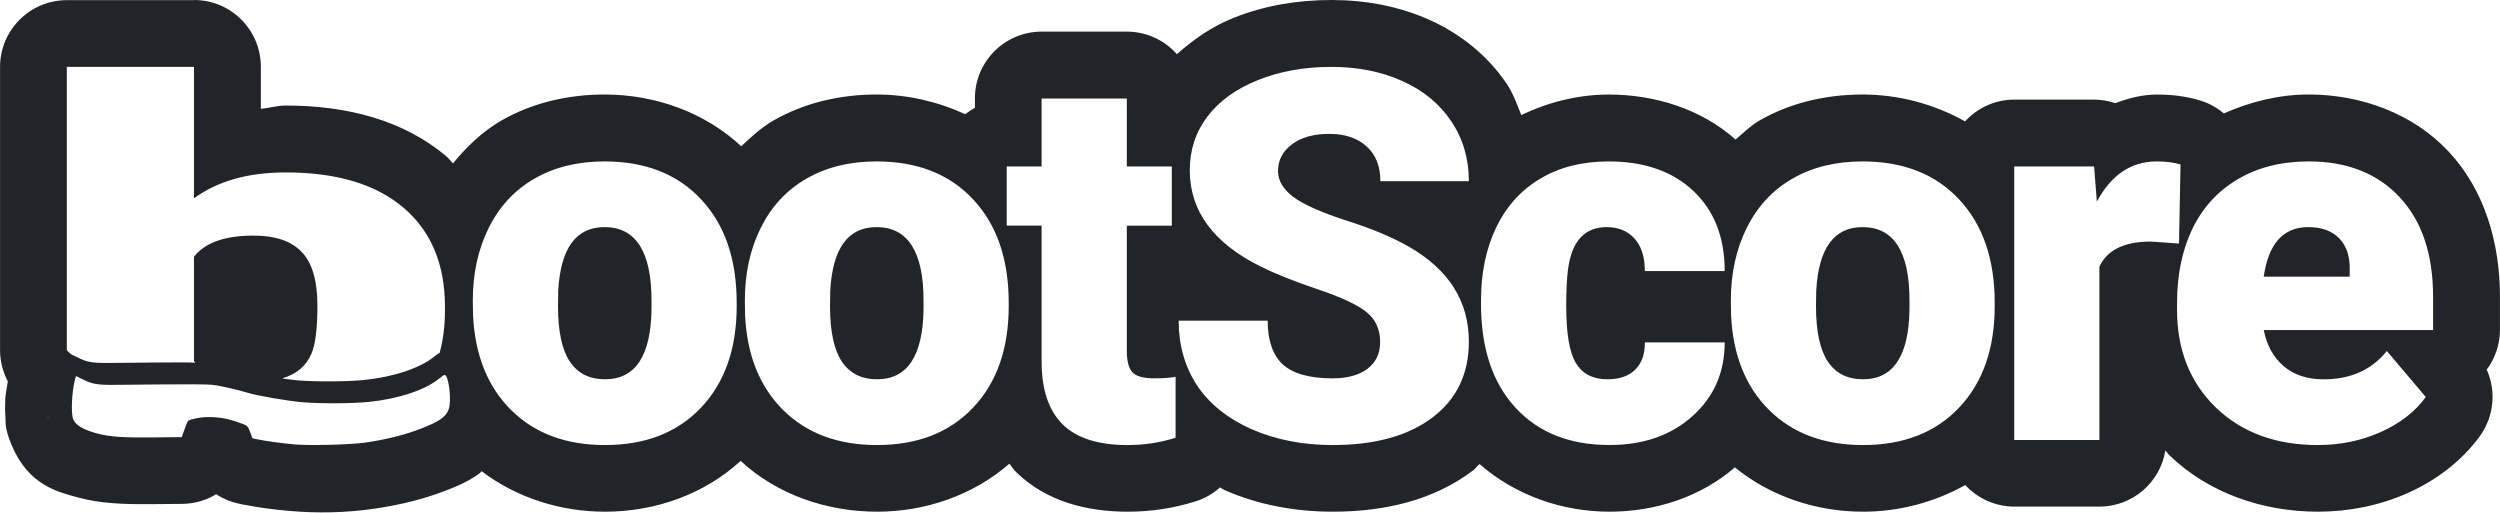
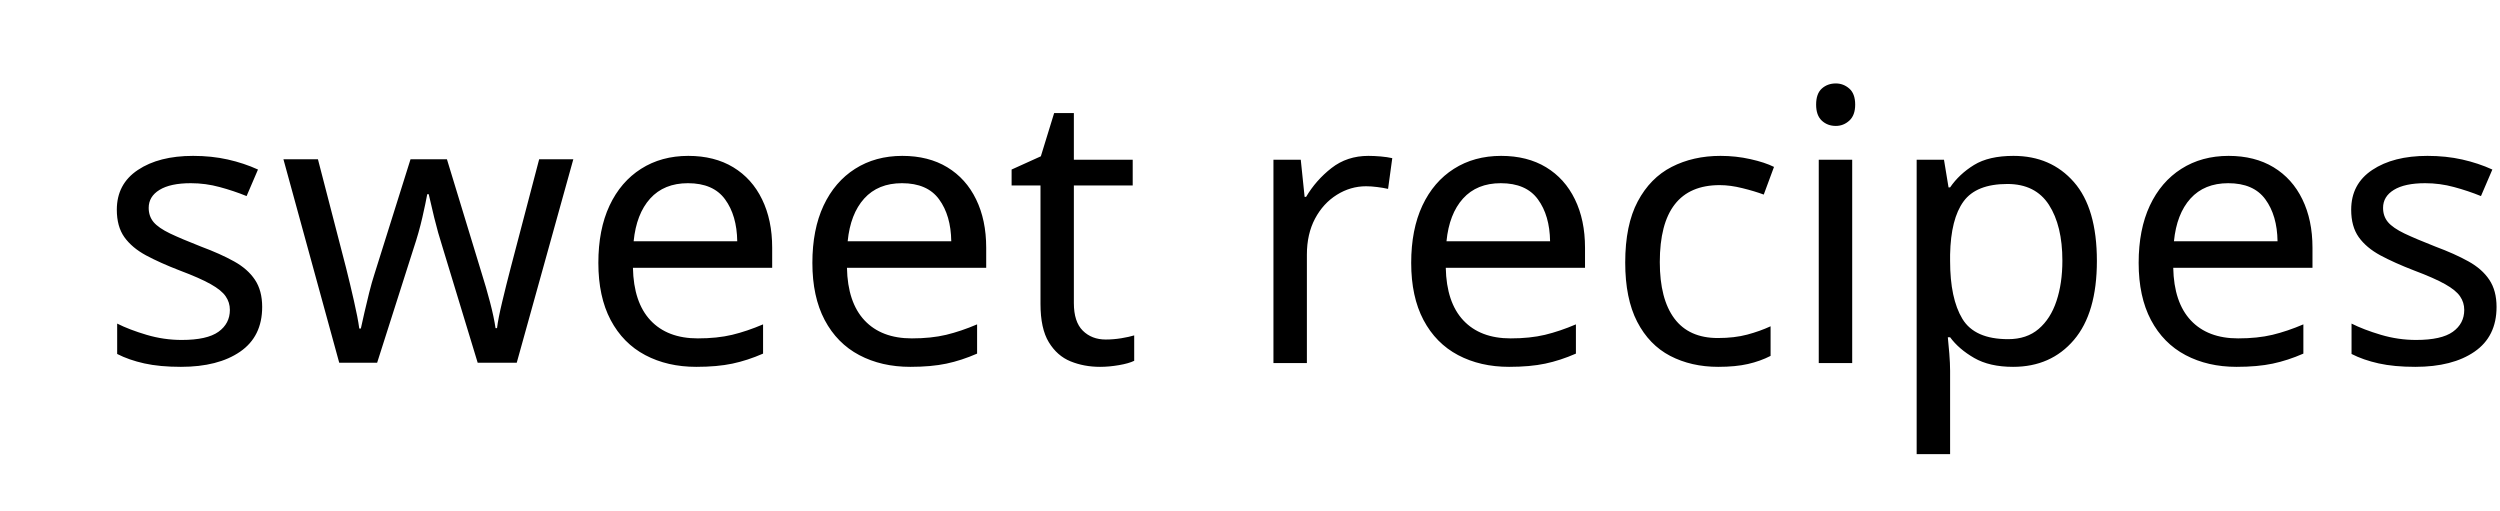
- <svg xmlns="http://www.w3.org/2000/svg" width="131.729" height="27" viewBox="0 0 34.853 7.144" version="1.1" id="svg1323">
-   <defs id="defs1317" />
-   <g id="layer1" transform="translate(0,-289.8562)">
-     <path transform="matrix(0.2645833,0,0,0.2645833,0,289.8562)" d="M 10.223 0 L 10.219 0.008 L 3.518 0.008 A 3.519 3.519 0 0 0 0 3.525 L 0 18.451 A 3.519 3.519 0 0 0 0.408 20.092 C 0.371 20.392 0.288 20.731 0.275 21.025 C 0.263 21.326 0.259 21.619 0.283 21.953 C 0.305 22.287 0.23 22.543 0.607 23.447 C 1.506 25.597 3.074 25.935 4.186 26.232 C 5.258 26.519 6.384 26.582 8.123 26.564 L 9.611 26.551 A 3.519 3.519 0 0 0 11.389 26.043 A 3.519 3.519 0 0 0 12.611 26.547 L 12.883 26.602 C 12.883 26.602 12.883 26.601 12.891 26.602 L 12.9 26.602 C 13.63 26.75 14.427 26.85 15.191 26.918 C 16.723 27.055 18.235 27.025 19.787 26.795 C 21.1 26.601 22.316 26.303 23.457 25.861 C 24.041 25.635 24.571 25.431 25.225 24.977 C 25.275 24.943 25.325 24.871 25.377 24.83 C 27.214 26.227 29.524 26.963 31.881 26.963 C 34.525 26.963 37.115 26.041 39.023 24.287 C 40.941 26.061 43.56 26.963 46.215 26.963 C 48.782 26.963 51.293 26.086 53.186 24.432 C 53.303 24.57 53.388 24.725 53.52 24.855 C 55.131 26.448 57.319 26.963 59.416 26.963 C 60.638 26.963 61.855 26.782 63.016 26.412 A 3.519 3.519 0 0 0 64.285 25.684 C 64.364 25.721 64.429 25.783 64.508 25.818 A 3.519 3.519 0 0 0 64.535 25.83 C 66.301 26.603 68.235 26.963 70.223 26.963 C 72.961 26.963 75.544 26.358 77.607 24.797 C 77.739 24.697 77.836 24.559 77.961 24.451 C 79.818 26.085 82.29 26.963 84.809 26.963 C 87.211 26.963 89.61 26.193 91.414 24.627 C 93.287 26.157 95.703 26.963 98.17 26.963 C 100.069 26.963 101.932 26.465 103.553 25.559 A 3.519 3.519 0 0 0 106.137 26.695 L 110.627 26.695 A 3.519 3.519 0 0 0 114.098 23.732 C 114.179 23.817 114.238 23.92 114.322 24.002 A 3.519 3.519 0 0 0 114.332 24.01 C 116.383 25.981 119.23 26.963 122.139 26.963 C 123.768 26.963 125.385 26.64 126.867 25.982 A 3.519 3.519 0 0 0 126.881 25.975 C 128.363 25.31 129.709 24.307 130.674 22.975 A 3.519 3.519 0 0 0 131.031 19.477 A 3.519 3.519 0 0 0 131.729 17.381 L 131.729 15.637 C 131.729 12.782 130.913 10.009 129.027 7.99 C 127.168 5.992 124.412 4.979 121.658 4.979 C 120.095 4.979 118.583 5.356 117.178 5.977 A 3.519 3.519 0 0 0 115.912 5.289 C 115.141 5.058 114.391 4.982 113.65 4.982 C 112.901 4.982 112.17 5.167 111.463 5.436 A 3.519 3.519 0 0 0 110.348 5.248 L 106.137 5.248 A 3.519 3.519 0 0 0 103.543 6.396 C 101.919 5.485 100.05 4.98 98.145 4.98 C 96.231 4.98 94.337 5.412 92.697 6.357 C 92.235 6.624 91.861 7.011 91.451 7.354 C 89.642 5.745 87.211 4.982 84.77 4.982 C 83.163 4.982 81.596 5.376 80.158 6.061 C 79.935 5.507 79.74 4.939 79.408 4.443 C 78.417 2.953 76.968 1.787 75.342 1.057 C 73.734 0.331 71.965 0 70.154 0 C 68.349 0 66.601 0.298 64.99 0.945 C 63.883 1.384 62.901 2.063 62.012 2.855 A 3.519 3.519 0 0 0 59.377 1.666 L 54.889 1.666 A 3.519 3.519 0 0 0 51.369 5.184 L 51.369 5.678 A 3.519 3.519 0 0 0 50.861 6.018 C 49.413 5.353 47.816 4.98 46.189 4.98 C 44.276 4.98 42.382 5.412 40.742 6.357 C 40.116 6.718 39.582 7.211 39.055 7.707 C 37.142 5.921 34.526 4.98 31.855 4.98 C 29.942 4.98 28.048 5.412 26.408 6.357 C 25.418 6.928 24.591 7.727 23.865 8.611 C 23.747 8.499 23.66 8.358 23.535 8.252 C 21.266 6.326 18.275 5.561 15.057 5.561 C 14.605 5.561 14.186 5.694 13.742 5.734 L 13.742 3.518 A 3.519 3.519 0 0 0 10.223 0 z M 3.518 3.525 L 10.219 3.525 L 10.219 10.451 C 11.465 9.538 13.076 9.086 15.051 9.086 C 17.728 9.086 19.796 9.702 21.254 10.939 C 22.712 12.177 23.443 13.919 23.443 16.164 L 23.443 16.381 C 23.443 17.189 23.345 17.928 23.16 18.604 C 23.125 18.604 23.007 18.681 22.896 18.775 C 22.176 19.386 20.727 19.871 19.158 20.025 C 18.263 20.113 16.651 20.12 15.695 20.043 C 15.476 20.024 15.181 19.987 14.865 19.941 C 15.616 19.714 16.131 19.286 16.404 18.648 C 16.616 18.162 16.723 17.317 16.723 16.113 C 16.723 14.782 16.443 13.835 15.887 13.271 C 15.343 12.7 14.501 12.414 13.361 12.414 C 11.85 12.414 10.802 12.785 10.219 13.527 L 10.219 19.033 C 10.241 19.06 10.267 19.085 10.289 19.111 C 10.051 19.104 9.896 19.096 9.453 19.096 C 8.644 19.096 7.31 19.108 6.486 19.119 C 4.833 19.146 4.66 19.127 4.031 18.807 C 4.031 18.807 3.826 18.721 3.736 18.658 C 3.654 18.601 3.518 18.451 3.518 18.451 L 3.518 3.525 z M 70.15 3.525 C 71.545 3.525 72.791 3.774 73.893 4.271 C 75.003 4.769 75.864 5.479 76.477 6.402 C 77.089 7.317 77.396 8.366 77.396 9.547 L 72.734 9.547 C 72.734 8.757 72.49 8.144 72.002 7.709 C 71.522 7.274 70.869 7.055 70.043 7.055 C 69.208 7.055 68.549 7.242 68.061 7.615 C 67.581 7.979 67.34 8.445 67.34 9.014 C 67.34 9.511 67.606 9.963 68.139 10.371 C 68.671 10.771 69.608 11.188 70.949 11.623 C 72.29 12.049 73.392 12.512 74.254 13.01 C 76.35 14.217 77.396 15.882 77.396 18.004 C 77.396 19.7 76.757 21.032 75.479 22 C 74.2 22.968 72.446 23.451 70.217 23.451 C 68.645 23.451 67.22 23.173 65.941 22.613 C 64.672 22.045 63.713 21.272 63.064 20.295 C 62.425 19.309 62.105 18.177 62.105 16.898 L 66.795 16.898 C 66.795 17.937 67.059 18.706 67.592 19.203 C 68.133 19.692 69.009 19.936 70.217 19.936 C 70.989 19.936 71.597 19.772 72.041 19.443 C 72.494 19.106 72.721 18.635 72.721 18.031 C 72.721 17.347 72.477 16.815 71.988 16.434 C 71.509 16.052 70.66 15.655 69.443 15.246 C 68.227 14.838 67.233 14.442 66.461 14.061 C 63.948 12.826 62.691 11.132 62.691 8.975 C 62.691 7.9 63.001 6.954 63.623 6.137 C 64.254 5.311 65.144 4.672 66.289 4.219 C 67.435 3.757 68.721 3.525 70.15 3.525 z M 54.883 5.191 L 59.373 5.191 L 59.373 8.773 L 61.744 8.773 L 61.744 11.891 L 59.373 11.891 L 59.373 18.484 C 59.373 19.026 59.471 19.402 59.666 19.615 C 59.861 19.828 60.247 19.936 60.824 19.936 C 61.268 19.936 61.641 19.909 61.943 19.855 L 61.943 23.066 C 61.135 23.324 60.291 23.451 59.412 23.451 C 57.867 23.451 56.727 23.088 55.99 22.359 C 55.253 21.631 54.883 20.526 54.883 19.043 L 54.883 11.889 L 53.045 11.889 L 53.045 8.773 L 54.883 8.773 L 54.883 5.191 z M 31.85 8.506 C 34.007 8.506 35.71 9.177 36.953 10.518 C 38.196 11.85 38.816 13.665 38.816 15.965 L 38.816 16.125 C 38.816 18.372 38.19 20.155 36.938 21.479 C 35.694 22.793 34.008 23.451 31.877 23.451 C 29.826 23.451 28.179 22.839 26.936 21.613 C 25.692 20.379 25.022 18.708 24.924 16.604 L 24.91 15.846 C 24.91 14.407 25.191 13.127 25.75 12.008 C 26.309 10.88 27.112 10.016 28.16 9.412 C 29.208 8.808 30.438 8.506 31.85 8.506 z M 46.184 8.506 C 48.341 8.506 50.042 9.177 51.285 10.518 C 52.528 11.85 53.15 13.665 53.15 15.965 L 53.15 16.125 C 53.15 18.372 52.526 20.155 51.273 21.479 C 50.03 22.793 48.342 23.451 46.211 23.451 C 44.16 23.451 42.513 22.839 41.27 21.613 C 40.026 20.379 39.355 18.708 39.258 16.604 L 39.246 15.846 C 39.246 14.407 39.525 13.127 40.084 12.008 C 40.643 10.88 41.446 10.016 42.494 9.412 C 43.542 8.808 44.772 8.506 46.184 8.506 z M 84.764 8.506 C 86.637 8.506 88.125 9.024 89.227 10.062 C 90.328 11.101 90.877 12.509 90.877 14.285 L 86.67 14.285 C 86.67 13.539 86.487 12.966 86.123 12.566 C 85.759 12.167 85.271 11.967 84.658 11.967 C 83.495 11.967 82.816 12.71 82.621 14.193 C 82.559 14.664 82.527 15.311 82.527 16.137 C 82.527 17.584 82.7 18.589 83.047 19.148 C 83.393 19.708 83.942 19.986 84.697 19.986 C 85.328 19.986 85.816 19.818 86.162 19.48 C 86.508 19.134 86.679 18.656 86.67 18.043 L 90.877 18.043 C 90.877 19.624 90.31 20.919 89.174 21.932 C 88.046 22.944 86.59 23.449 84.805 23.449 C 82.709 23.449 81.057 22.793 79.85 21.479 C 78.642 20.164 78.037 18.344 78.037 16.018 L 78.037 15.83 C 78.037 14.374 78.305 13.09 78.838 11.98 C 79.38 10.862 80.156 10.005 81.168 9.41 C 82.18 8.806 83.378 8.506 84.764 8.506 z M 98.139 8.506 C 100.297 8.506 101.997 9.177 103.24 10.518 C 104.483 11.85 105.105 13.665 105.105 15.965 L 105.105 16.125 C 105.105 18.372 104.481 20.155 103.229 21.479 C 101.985 22.793 100.297 23.451 98.166 23.451 C 96.115 23.451 94.468 22.839 93.225 21.613 C 91.981 20.379 91.311 18.708 91.213 16.604 L 91.201 15.846 C 91.201 14.407 91.48 13.127 92.039 12.008 C 92.598 10.88 93.401 10.016 94.449 9.412 C 95.497 8.808 96.727 8.506 98.139 8.506 z M 113.645 8.506 C 114.124 8.506 114.541 8.559 114.896 8.666 L 114.816 12.834 L 113.34 12.729 C 111.928 12.729 111.021 13.173 110.621 14.061 L 110.621 23.186 L 106.133 23.186 L 106.133 8.773 L 110.342 8.773 L 110.488 10.625 C 111.243 9.213 112.295 8.506 113.645 8.506 z M 121.652 8.506 C 123.677 8.506 125.275 9.136 126.447 10.396 C 127.619 11.649 128.205 13.4 128.205 15.646 L 128.205 17.391 L 119.281 17.391 C 119.441 18.199 119.792 18.833 120.334 19.295 C 120.876 19.757 121.578 19.988 122.439 19.988 C 123.86 19.988 124.968 19.491 125.768 18.496 L 127.82 20.92 C 127.261 21.692 126.466 22.31 125.436 22.771 C 124.414 23.224 123.314 23.451 122.133 23.451 C 119.922 23.451 118.131 22.793 116.764 21.479 C 115.396 20.155 114.713 18.44 114.713 16.326 L 114.713 15.951 C 114.713 14.477 114.984 13.177 115.525 12.049 C 116.076 10.921 116.876 10.052 117.924 9.439 C 118.972 8.818 120.214 8.506 121.652 8.506 z M 31.85 11.967 C 30.349 11.967 29.536 13.082 29.412 15.311 L 29.4 16.125 C 29.4 17.457 29.608 18.433 30.025 19.055 C 30.443 19.676 31.06 19.986 31.877 19.986 C 33.475 19.986 34.293 18.757 34.328 16.297 L 34.328 15.844 C 34.328 13.26 33.501 11.967 31.85 11.967 z M 46.184 11.967 C 44.683 11.967 43.87 13.082 43.746 15.311 L 43.734 16.125 C 43.734 17.457 43.942 18.433 44.359 19.055 C 44.777 19.676 45.394 19.986 46.211 19.986 C 47.809 19.986 48.627 18.757 48.662 16.297 L 48.662 15.844 C 48.662 13.26 47.835 11.967 46.184 11.967 z M 98.139 11.967 C 96.638 11.967 95.825 13.082 95.701 15.311 L 95.688 16.125 C 95.688 17.457 95.897 18.433 96.314 19.055 C 96.732 19.676 97.347 19.986 98.164 19.986 C 99.762 19.986 100.58 18.757 100.615 16.297 L 100.615 15.844 C 100.615 13.26 99.79 11.967 98.139 11.967 z M 121.625 11.967 C 120.311 11.967 119.53 12.838 119.281 14.578 L 123.811 14.578 L 123.811 14.232 C 123.828 13.513 123.646 12.957 123.264 12.566 C 122.882 12.167 122.335 11.967 121.625 11.967 z M 23.428 19.758 C 23.646 19.767 23.805 21.136 23.637 21.576 C 23.483 21.978 23.148 22.211 22.184 22.584 C 21.333 22.914 20.38 23.154 19.268 23.318 C 18.496 23.433 16.317 23.489 15.5 23.416 C 14.889 23.362 14.017 23.244 13.59 23.156 L 13.303 23.098 L 13.18 22.771 C 13.088 22.53 13.022 22.431 12.924 22.393 C 12.113 22.073 11.648 21.975 10.939 21.975 C 10.577 21.975 9.996 22.09 9.906 22.18 C 9.881 22.206 9.797 22.406 9.719 22.629 L 9.576 23.033 L 8.086 23.049 C 6.422 23.064 5.78 23.018 5.096 22.836 C 4.393 22.648 3.982 22.402 3.854 22.094 C 3.73 21.797 3.78 20.637 3.943 20.029 L 4.002 19.812 L 4.297 19.961 C 4.926 20.278 5.099 20.301 6.752 20.273 C 7.575 20.262 8.91 20.252 9.719 20.252 C 11.183 20.252 11.195 20.251 11.961 20.42 C 12.384 20.512 12.861 20.633 13.02 20.688 C 13.447 20.835 15.169 21.133 15.959 21.197 C 16.914 21.275 18.528 21.265 19.424 21.178 C 20.993 21.024 22.442 20.538 23.162 19.928 C 23.274 19.833 23.393 19.758 23.428 19.758 z M 2.445 21.947 C 2.46 21.955 2.503 21.967 2.52 21.975 C 2.527 21.975 2.664 22.051 2.664 22.051 L 2.445 21.947 z " style="color:#000000;font-style:normal;font-variant:normal;font-weight:900;font-stretch:normal;font-size:medium;line-height:125%;font-family:Roboto;-inkscape-font-specification:'Roboto Heavy';font-variant-ligatures:normal;font-variant-position:normal;font-variant-caps:normal;font-variant-numeric:normal;font-variant-alternates:normal;font-feature-settings:normal;text-indent:0;text-align:start;text-decoration:none;text-decoration-line:none;text-decoration-style:solid;text-decoration-color:#000000;letter-spacing:-0.418px;word-spacing:0px;text-transform:none;writing-mode:lr-tb;direction:ltr;text-orientation:mixed;dominant-baseline:auto;baseline-shift:baseline;text-anchor:start;white-space:normal;shape-padding:0;clip-rule:nonzero;display:inline;overflow:visible;visibility:visible;isolation:auto;mix-blend-mode:normal;color-interpolation:sRGB;color-interpolation-filters:linearRGB;solid-color:#000000;solid-opacity:1;vector-effect:none;fill:#212529;fill-opacity:1;fill-rule:nonzero;stroke:none;stroke-width:7.037;stroke-linecap:round;stroke-linejoin:round;stroke-miterlimit:4;stroke-dasharray:none;stroke-dashoffset:0;stroke-opacity:1;color-rendering:auto;image-rendering:auto;shape-rendering:auto;text-rendering:auto;enable-background:accumulate" id="path1312" />
-     <path d="m 6.591,294.049 q 0,-0.571 0.222,-1.015 0.222,-0.448 0.638,-0.687 0.416,-0.24 0.976,-0.24 0.856,0 1.35,0.532 0.493,0.529 0.493,1.441 v 0.042 q 0,0.892 -0.497,1.417 -0.493,0.522 -1.339,0.522 -0.814,0 -1.308,-0.486 -0.493,-0.49 -0.532,-1.325 z m 1.188,0.074 q 0,0.529 0.166,0.775 0.166,0.247 0.49,0.247 0.634,0 0.648,-0.976 v -0.12 q 0,-1.026 -0.656,-1.026 -0.596,0 -0.645,0.885 z" style="font-style:normal;font-variant:normal;font-weight:900;font-stretch:normal;font-size:medium;line-height:125%;font-family:Roboto;-inkscape-font-specification:'Roboto Heavy';letter-spacing:-0.418px;word-spacing:0px;fill:none;fill-opacity:1;stroke:none;stroke-width:0.18px;stroke-linecap:butt;stroke-linejoin:miter;stroke-opacity:1" id="path1189" />
-     <path d="m 10.384,294.049 q 0,-0.571 0.222,-1.015 0.222,-0.448 0.638,-0.687 0.416,-0.24 0.976,-0.24 0.856,0 1.35,0.532 0.493,0.529 0.493,1.441 v 0.042 q 0,0.892 -0.497,1.417 -0.493,0.522 -1.339,0.522 -0.814,0 -1.308,-0.486 -0.493,-0.49 -0.532,-1.325 z m 1.188,0.074 q 0,0.529 0.166,0.775 0.166,0.247 0.49,0.247 0.634,0 0.648,-0.976 v -0.12 q 0,-1.026 -0.656,-1.026 -0.596,0 -0.645,0.885 z" style="font-style:normal;font-variant:normal;font-weight:900;font-stretch:normal;font-size:medium;line-height:125%;font-family:Roboto;-inkscape-font-specification:'Roboto Heavy';letter-spacing:-0.418px;word-spacing:0px;fill:none;fill-opacity:1;stroke:none;stroke-width:0.18px;stroke-linecap:butt;stroke-linejoin:miter;stroke-opacity:1" id="path1191" />
-     <path d="m 15.709,291.23 v 0.948 h 0.627 v 0.825 h -0.627 v 1.745 q 0,0.215 0.078,0.3 0.078,0.085 0.307,0.085 0.176,0 0.296,-0.021 v 0.849 q -0.321,0.102 -0.67,0.102 -0.613,0 -0.906,-0.289 -0.293,-0.289 -0.293,-0.878 v -1.893 h -0.486 v -0.825 h 0.486 v -0.948 z" style="font-style:normal;font-variant:normal;font-weight:900;font-stretch:normal;font-size:medium;line-height:125%;font-family:Roboto;-inkscape-font-specification:'Roboto Heavy';letter-spacing:-0.418px;word-spacing:0px;fill:none;fill-opacity:1;stroke:none;stroke-width:0.18px;stroke-linecap:butt;stroke-linejoin:miter;stroke-opacity:1" id="path1193" />
-     <path d="m 19.241,294.627 q 0,-0.271 -0.194,-0.423 -0.19,-0.152 -0.673,-0.314 -0.483,-0.162 -0.789,-0.314 -0.997,-0.49 -0.997,-1.346 0,-0.426 0.247,-0.751 0.25,-0.328 0.705,-0.507 0.455,-0.183 1.022,-0.183 0.553,0 0.99,0.197 0.441,0.197 0.684,0.564 0.243,0.363 0.243,0.832 h -1.234 q 0,-0.314 -0.194,-0.486 -0.19,-0.173 -0.518,-0.173 -0.331,0 -0.525,0.148 -0.19,0.144 -0.19,0.37 0,0.197 0.211,0.359 0.211,0.159 0.744,0.331 0.532,0.169 0.874,0.367 0.832,0.479 0.832,1.322 0,0.673 -0.507,1.057 -0.507,0.384 -1.392,0.384 -0.624,0 -1.131,-0.222 -0.504,-0.226 -0.761,-0.613 -0.254,-0.391 -0.254,-0.899 h 1.241 q 0,0.412 0.211,0.61 0.215,0.194 0.694,0.194 0.307,0 0.483,-0.13 0.18,-0.134 0.18,-0.374 z" style="font-style:normal;font-variant:normal;font-weight:900;font-stretch:normal;font-size:medium;line-height:125%;font-family:Roboto;-inkscape-font-specification:'Roboto Heavy';letter-spacing:-0.418px;word-spacing:0px;fill:none;fill-opacity:1;stroke:none;stroke-width:0.18px;stroke-linecap:butt;stroke-linejoin:miter;stroke-opacity:1" id="path1195" />
-     <path d="m 22.41,295.145 q 0.25,0 0.388,-0.134 0.137,-0.137 0.134,-0.381 h 1.114 q 0,0.627 -0.451,1.029 -0.448,0.402 -1.156,0.402 -0.832,0 -1.311,-0.522 -0.479,-0.522 -0.479,-1.445 v -0.049 q 0,-0.578 0.211,-1.019 0.215,-0.444 0.617,-0.68 0.402,-0.24 0.952,-0.24 0.744,0 1.181,0.412 0.437,0.412 0.437,1.117 h -1.114 q 0,-0.296 -0.144,-0.455 -0.144,-0.159 -0.388,-0.159 -0.462,0 -0.539,0.589 -0.025,0.187 -0.025,0.515 0,0.574 0.137,0.796 0.137,0.222 0.437,0.222 z" style="font-style:normal;font-variant:normal;font-weight:900;font-stretch:normal;font-size:medium;line-height:125%;font-family:Roboto;-inkscape-font-specification:'Roboto Heavy';letter-spacing:-0.418px;word-spacing:0px;fill:none;fill-opacity:1;stroke:none;stroke-width:0.18px;stroke-linecap:butt;stroke-linejoin:miter;stroke-opacity:1" id="path1198" />
-     <path d="m 24.13,294.049 q 0,-0.571 0.222,-1.015 0.222,-0.448 0.638,-0.687 0.416,-0.24 0.976,-0.24 0.856,0 1.35,0.532 0.493,0.529 0.493,1.441 v 0.042 q 0,0.892 -0.497,1.417 -0.493,0.522 -1.339,0.522 -0.814,0 -1.308,-0.486 -0.493,-0.49 -0.532,-1.325 z m 1.188,0.074 q 0,0.529 0.166,0.775 0.166,0.247 0.49,0.247 0.634,0 0.648,-0.976 v -0.12 q 0,-1.026 -0.656,-1.026 -0.596,0 -0.645,0.885 z" style="font-style:normal;font-variant:normal;font-weight:900;font-stretch:normal;font-size:medium;line-height:125%;font-family:Roboto;-inkscape-font-specification:'Roboto Heavy';letter-spacing:-0.418px;word-spacing:0px;fill:none;fill-opacity:1;stroke:none;stroke-width:0.18px;stroke-linecap:butt;stroke-linejoin:miter;stroke-opacity:1" id="path1200" />
-     <g transform="matrix(0.6149058,0,0,0.6149058,393.0394,128.9207)" id="g1210" style="fill:none;fill-opacity:1">
-       <path id="path1206" d="m -634.789,263.241 -2.884,0.001 v 6.423 c 0,0 0.059,0.064 0.094,0.088 0.039,0.027 0.127,0.064 0.127,0.064 0.271,0.137 0.345,0.146 1.056,0.134 0.354,-0.005 0.929,-0.01 1.277,-0.01 0.19,2.3e-4 0.257,0.003 0.36,0.006 -0.009,-0.011 -0.021,-0.022 -0.03,-0.034 v -2.369 c 0.251,-0.32 0.702,-0.479 1.352,-0.479 0.491,0 0.853,0.123 1.087,0.369 0.24,0.242 0.359,0.65 0.359,1.223 0,0.518 -0.046,0.882 -0.137,1.091 -0.117,0.274 -0.339,0.459 -0.662,0.557 0.136,0.02 0.263,0.036 0.357,0.043 0.411,0.033 1.105,0.029 1.49,-0.008 0.675,-0.066 1.299,-0.275 1.609,-0.537 0.048,-0.041 0.098,-0.074 0.113,-0.074 0.08,-0.291 0.121,-0.608 0.121,-0.956 v -0.093 c 0,-0.966 -0.314,-1.715 -0.941,-2.248 -0.627,-0.533 -1.517,-0.798 -2.67,-0.798 -0.85,-3e-5 -1.543,0.196 -2.079,0.589 z" style="font-style:normal;font-variant:normal;font-weight:900;font-stretch:normal;font-size:medium;line-height:125%;font-family:Roboto;-inkscape-font-specification:'Roboto Heavy';letter-spacing:-0.418px;word-spacing:0px;fill:none;fill-opacity:1;stroke:none;stroke-width:0.352px;stroke-linecap:butt;stroke-linejoin:miter;stroke-opacity:1" />
-       <path style="opacity:1;fill:none;fill-opacity:1;stroke:none;stroke-width:0.445;stroke-miterlimit:4;stroke-dasharray:none;stroke-opacity:1" d="m -632.517,271.801 c -0.263,-0.023 -0.639,-0.075 -0.822,-0.112 l -0.123,-0.025 -0.053,-0.141 c -0.04,-0.104 -0.068,-0.146 -0.11,-0.163 -0.349,-0.137 -0.549,-0.18 -0.854,-0.18 -0.156,0 -0.406,0.05 -0.444,0.088 -0.011,0.011 -0.047,0.098 -0.081,0.193 l -0.061,0.174 -0.641,0.006 c -0.716,0.007 -0.993,-0.013 -1.287,-0.091 -0.302,-0.081 -0.479,-0.186 -0.534,-0.319 -0.053,-0.128 -0.031,-0.627 0.039,-0.889 l 0.025,-0.093 0.127,0.064 c 0.271,0.137 0.345,0.146 1.056,0.134 0.354,-0.005 0.929,-0.01 1.277,-0.01 0.63,7.6e-4 0.635,7.7e-4 0.964,0.073 0.182,0.04 0.387,0.091 0.455,0.115 0.184,0.063 0.925,0.192 1.266,0.219 0.411,0.033 1.105,0.029 1.491,-0.008 0.675,-0.066 1.299,-0.275 1.609,-0.538 0.048,-0.041 0.099,-0.074 0.114,-0.074 0.094,0 0.163,0.594 0.09,0.784 -0.066,0.173 -0.21,0.273 -0.625,0.433 -0.366,0.142 -0.776,0.245 -1.255,0.316 -0.332,0.049 -1.27,0.073 -1.621,0.042 z" id="path1208" />
-     </g>
-   </g>
+ <svg xmlns="http://www.w3.org/2000/svg" width="250.015" height="51.005" viewBox="0 0 549 112">
+   <defs>
+     <style>
+       .cls-1 {
+         font-size: 83.333px;
+         font-family: "Give You Glory";
+       }
+     </style>
+   </defs>
+   <text id="sweet_recipes" data-name="sweet recipes" class="cls-1" x="21.402" y="79.732">sweet recipes</text>
</svg>
